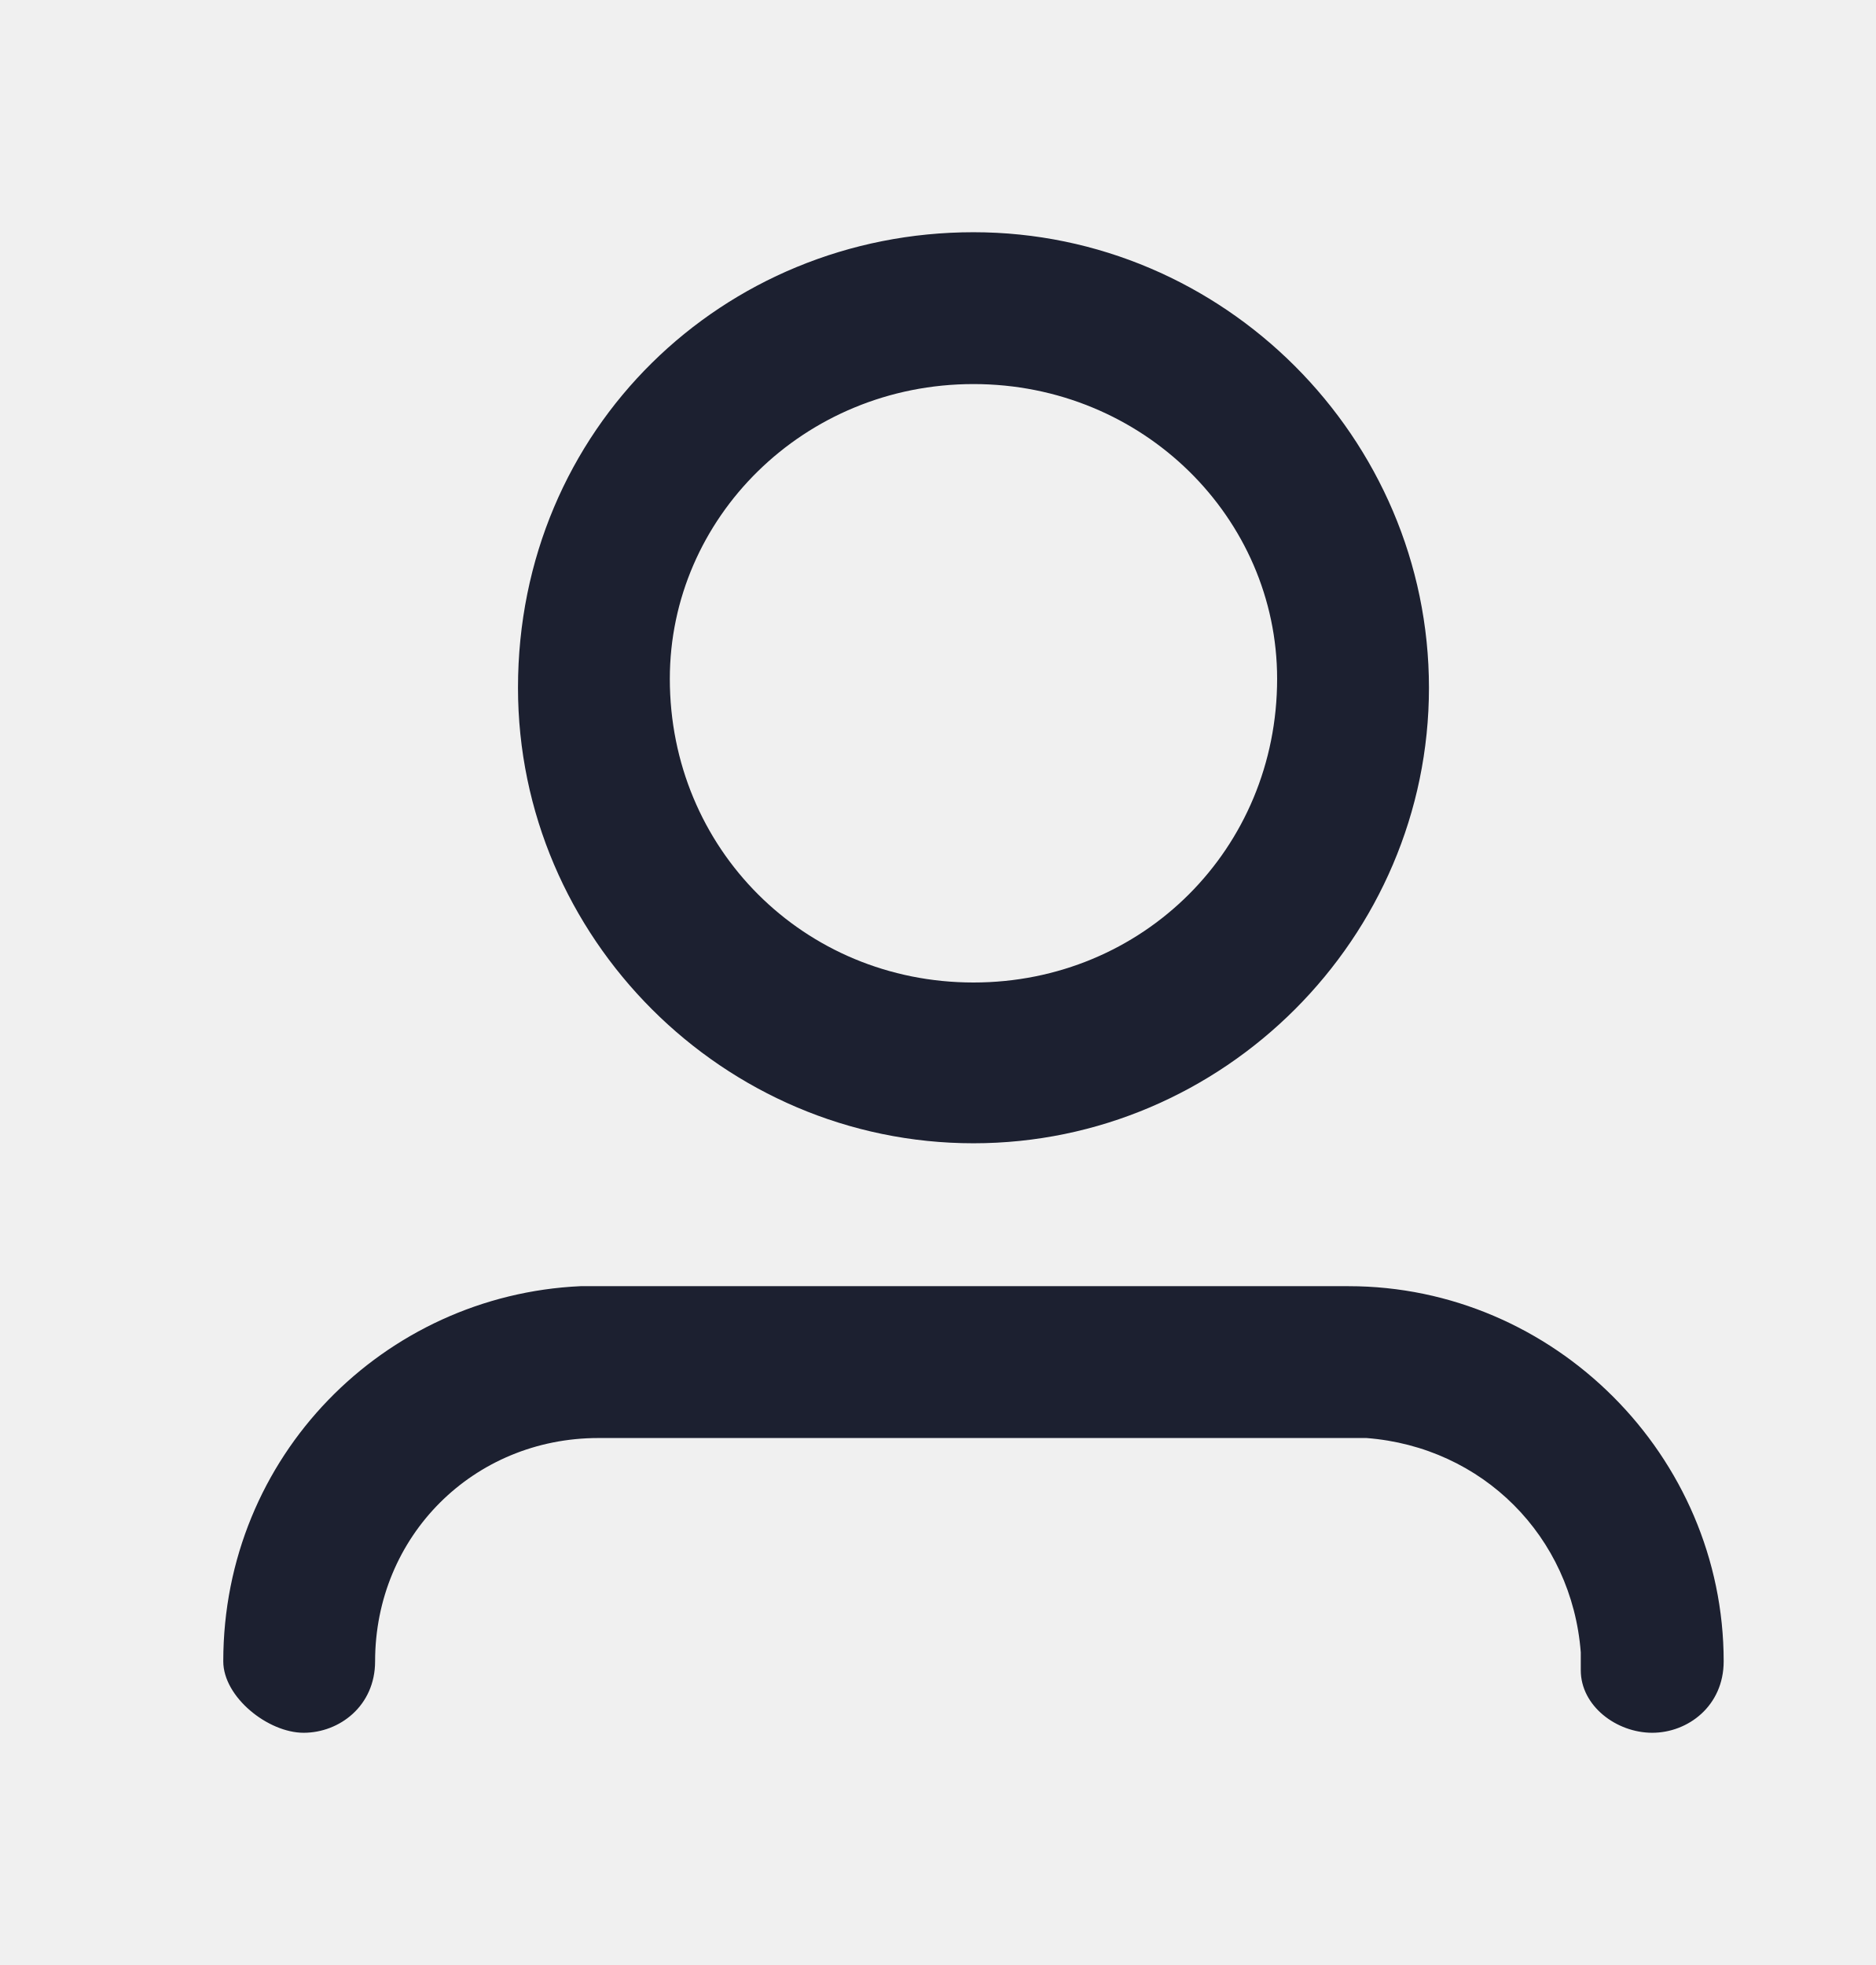
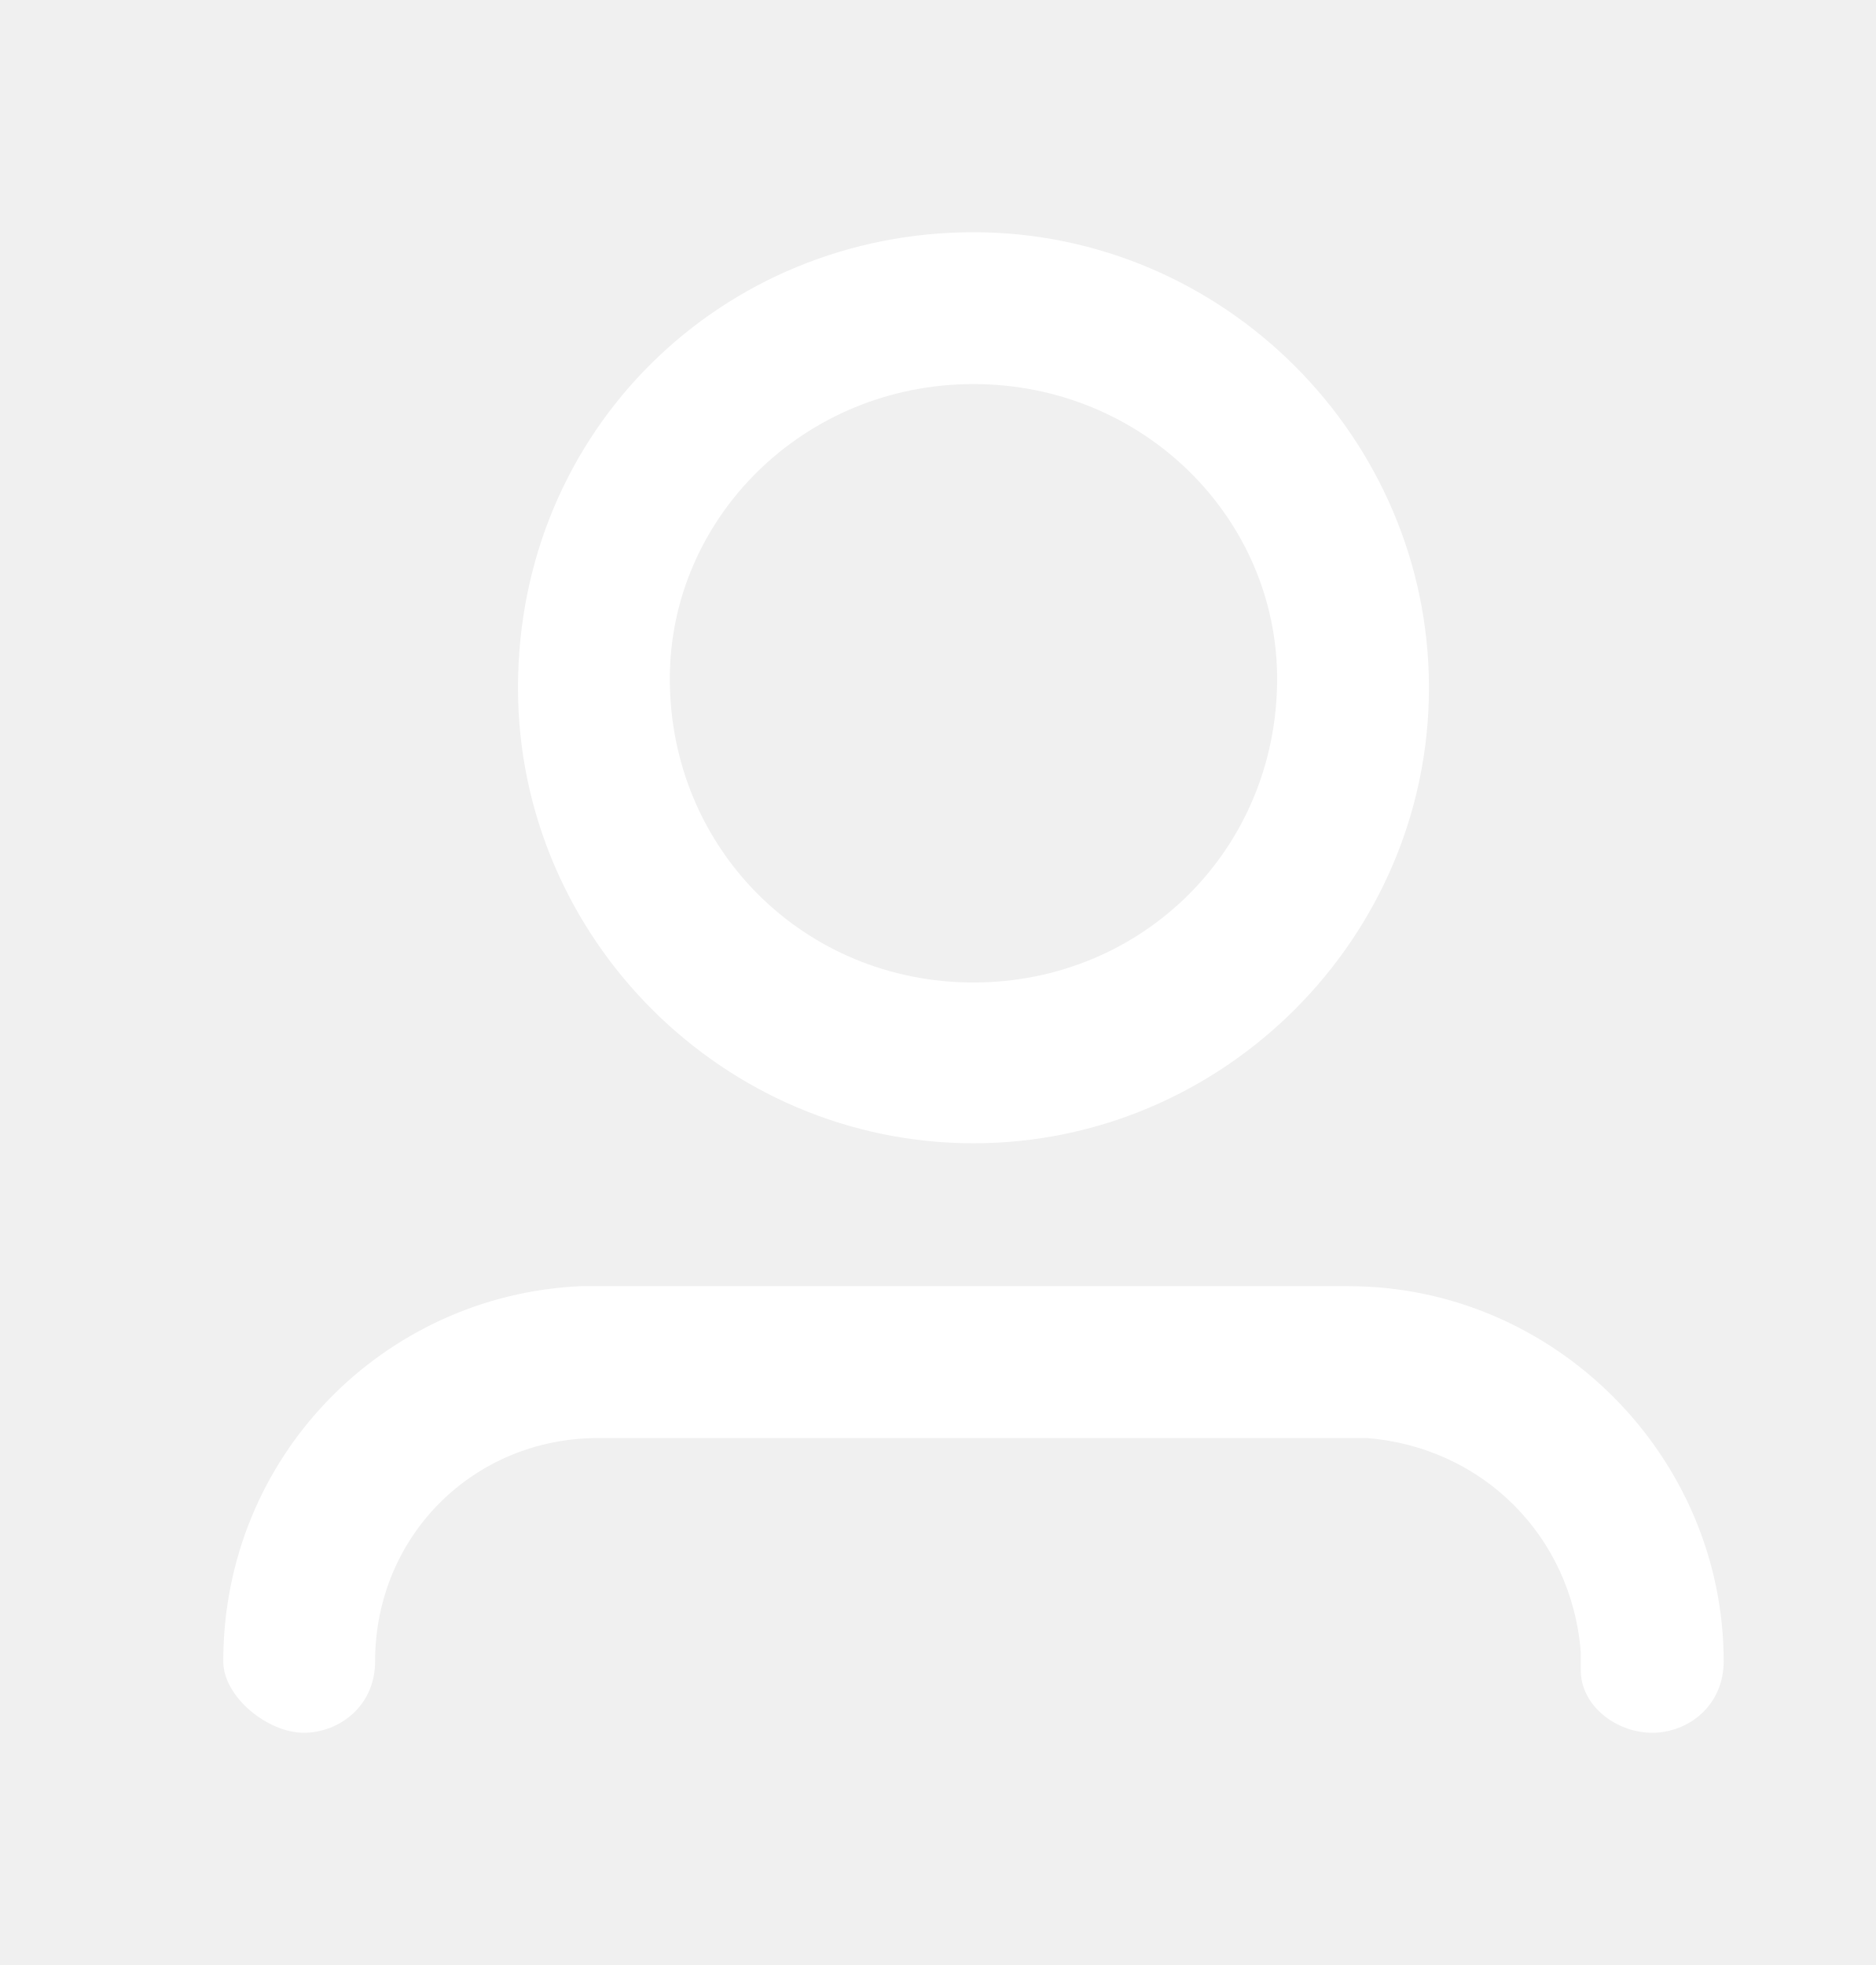
<svg xmlns="http://www.w3.org/2000/svg" version="1.1" id="Capa_1" x="0px" y="0px" viewBox="0 0 21 22" style="enable-background:new 0 0 21 22;" xml:space="preserve">
  <style type="text/css">
- 	.st0{fill-rule:evenodd;clip-rule:evenodd;fill:#1C2030;}
+ 	.st0{fill-rule:evenodd;clip-rule:evenodd;fill:#FFFFFF;}
</style>
-   <path class="st0" d="M6.7,14.4h8.4c2.3,0,4.2,1.9,4.2,4.2c0,0.5-0.4,0.8-0.8,0.8c-0.4,0-0.8-0.3-0.8-0.7l0-0.2  c-0.1-1.3-1.1-2.3-2.4-2.4l-0.1,0H6.7c-1.4,0-2.5,1.1-2.5,2.5c0,0.5-0.4,0.8-0.8,0.8S2.5,19,2.5,18.6c0-2.3,1.8-4.1,4-4.2L6.7,14.4  h8.4H6.7z M10.9,2.6c2.8,0,5.1,2.3,5.1,5.1c0,2.8-2.3,5.1-5.1,5.1c-2.8,0-5.1-2.3-5.1-5.1C5.8,4.8,8.1,2.6,10.9,2.6z M10.9,4.3  C9,4.3,7.5,5.8,7.5,7.6C7.5,9.5,9,11,10.9,11c1.9,0,3.4-1.5,3.4-3.4C14.3,5.8,12.8,4.3,10.9,4.3z" />
+   <path class="st0" d="M6.7,14.4h8.4c2.3,0,4.2,1.9,4.2,4.2c0,0.5-0.4,0.8-0.8,0.8s-0.8-0.3-0.8-0.7v-0.2c-0.1-1.3-1.1-2.3-2.4-2.4  h-0.1H6.7c-1.4,0-2.5,1.1-2.5,2.5c0,0.5-0.4,0.8-0.8,0.8S2.5,19,2.5,18.6c0-2.3,1.8-4.1,4-4.2L6.7,14.4h8.4H6.7z M10.9,2.6  c2.8,0,5.1,2.3,5.1,5.1s-2.3,5.1-5.1,5.1s-5.1-2.3-5.1-5.1C5.8,4.8,8.1,2.6,10.9,2.6z M10.9,4.3C9,4.3,7.5,5.8,7.5,7.6  C7.5,9.5,9,11,10.9,11s3.4-1.5,3.4-3.4C14.3,5.8,12.8,4.3,10.9,4.3z" />
</svg>
